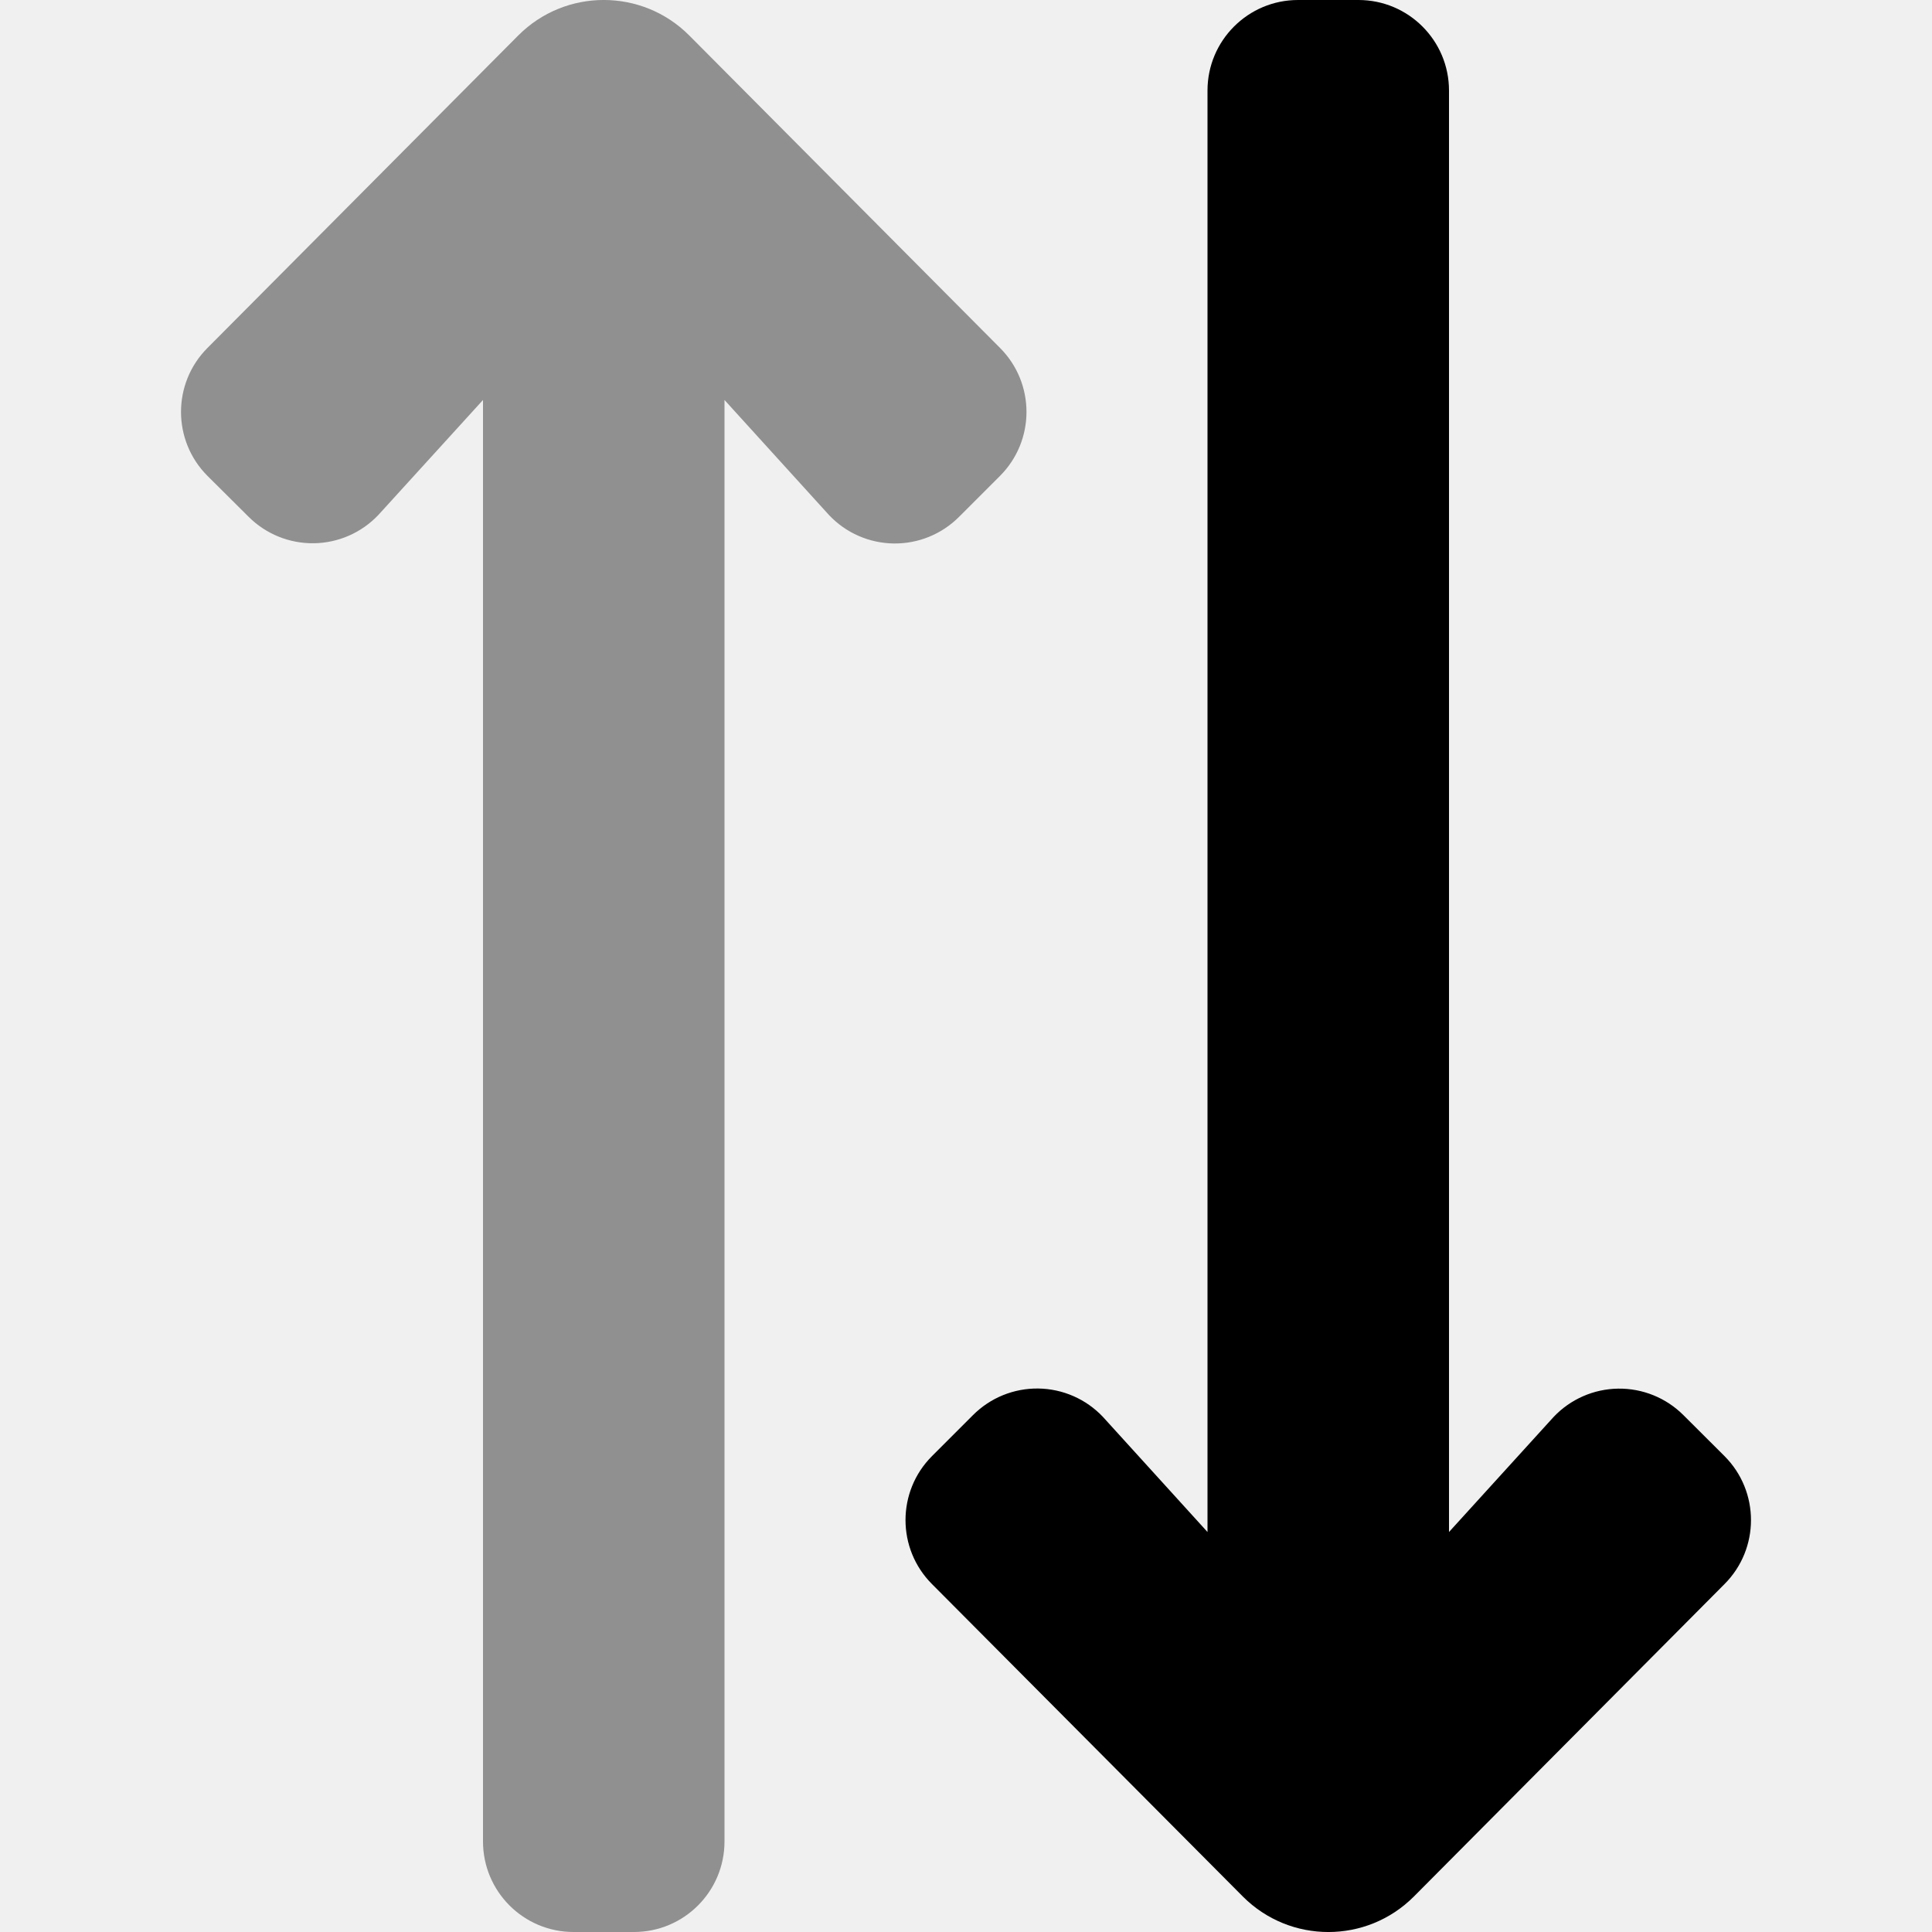
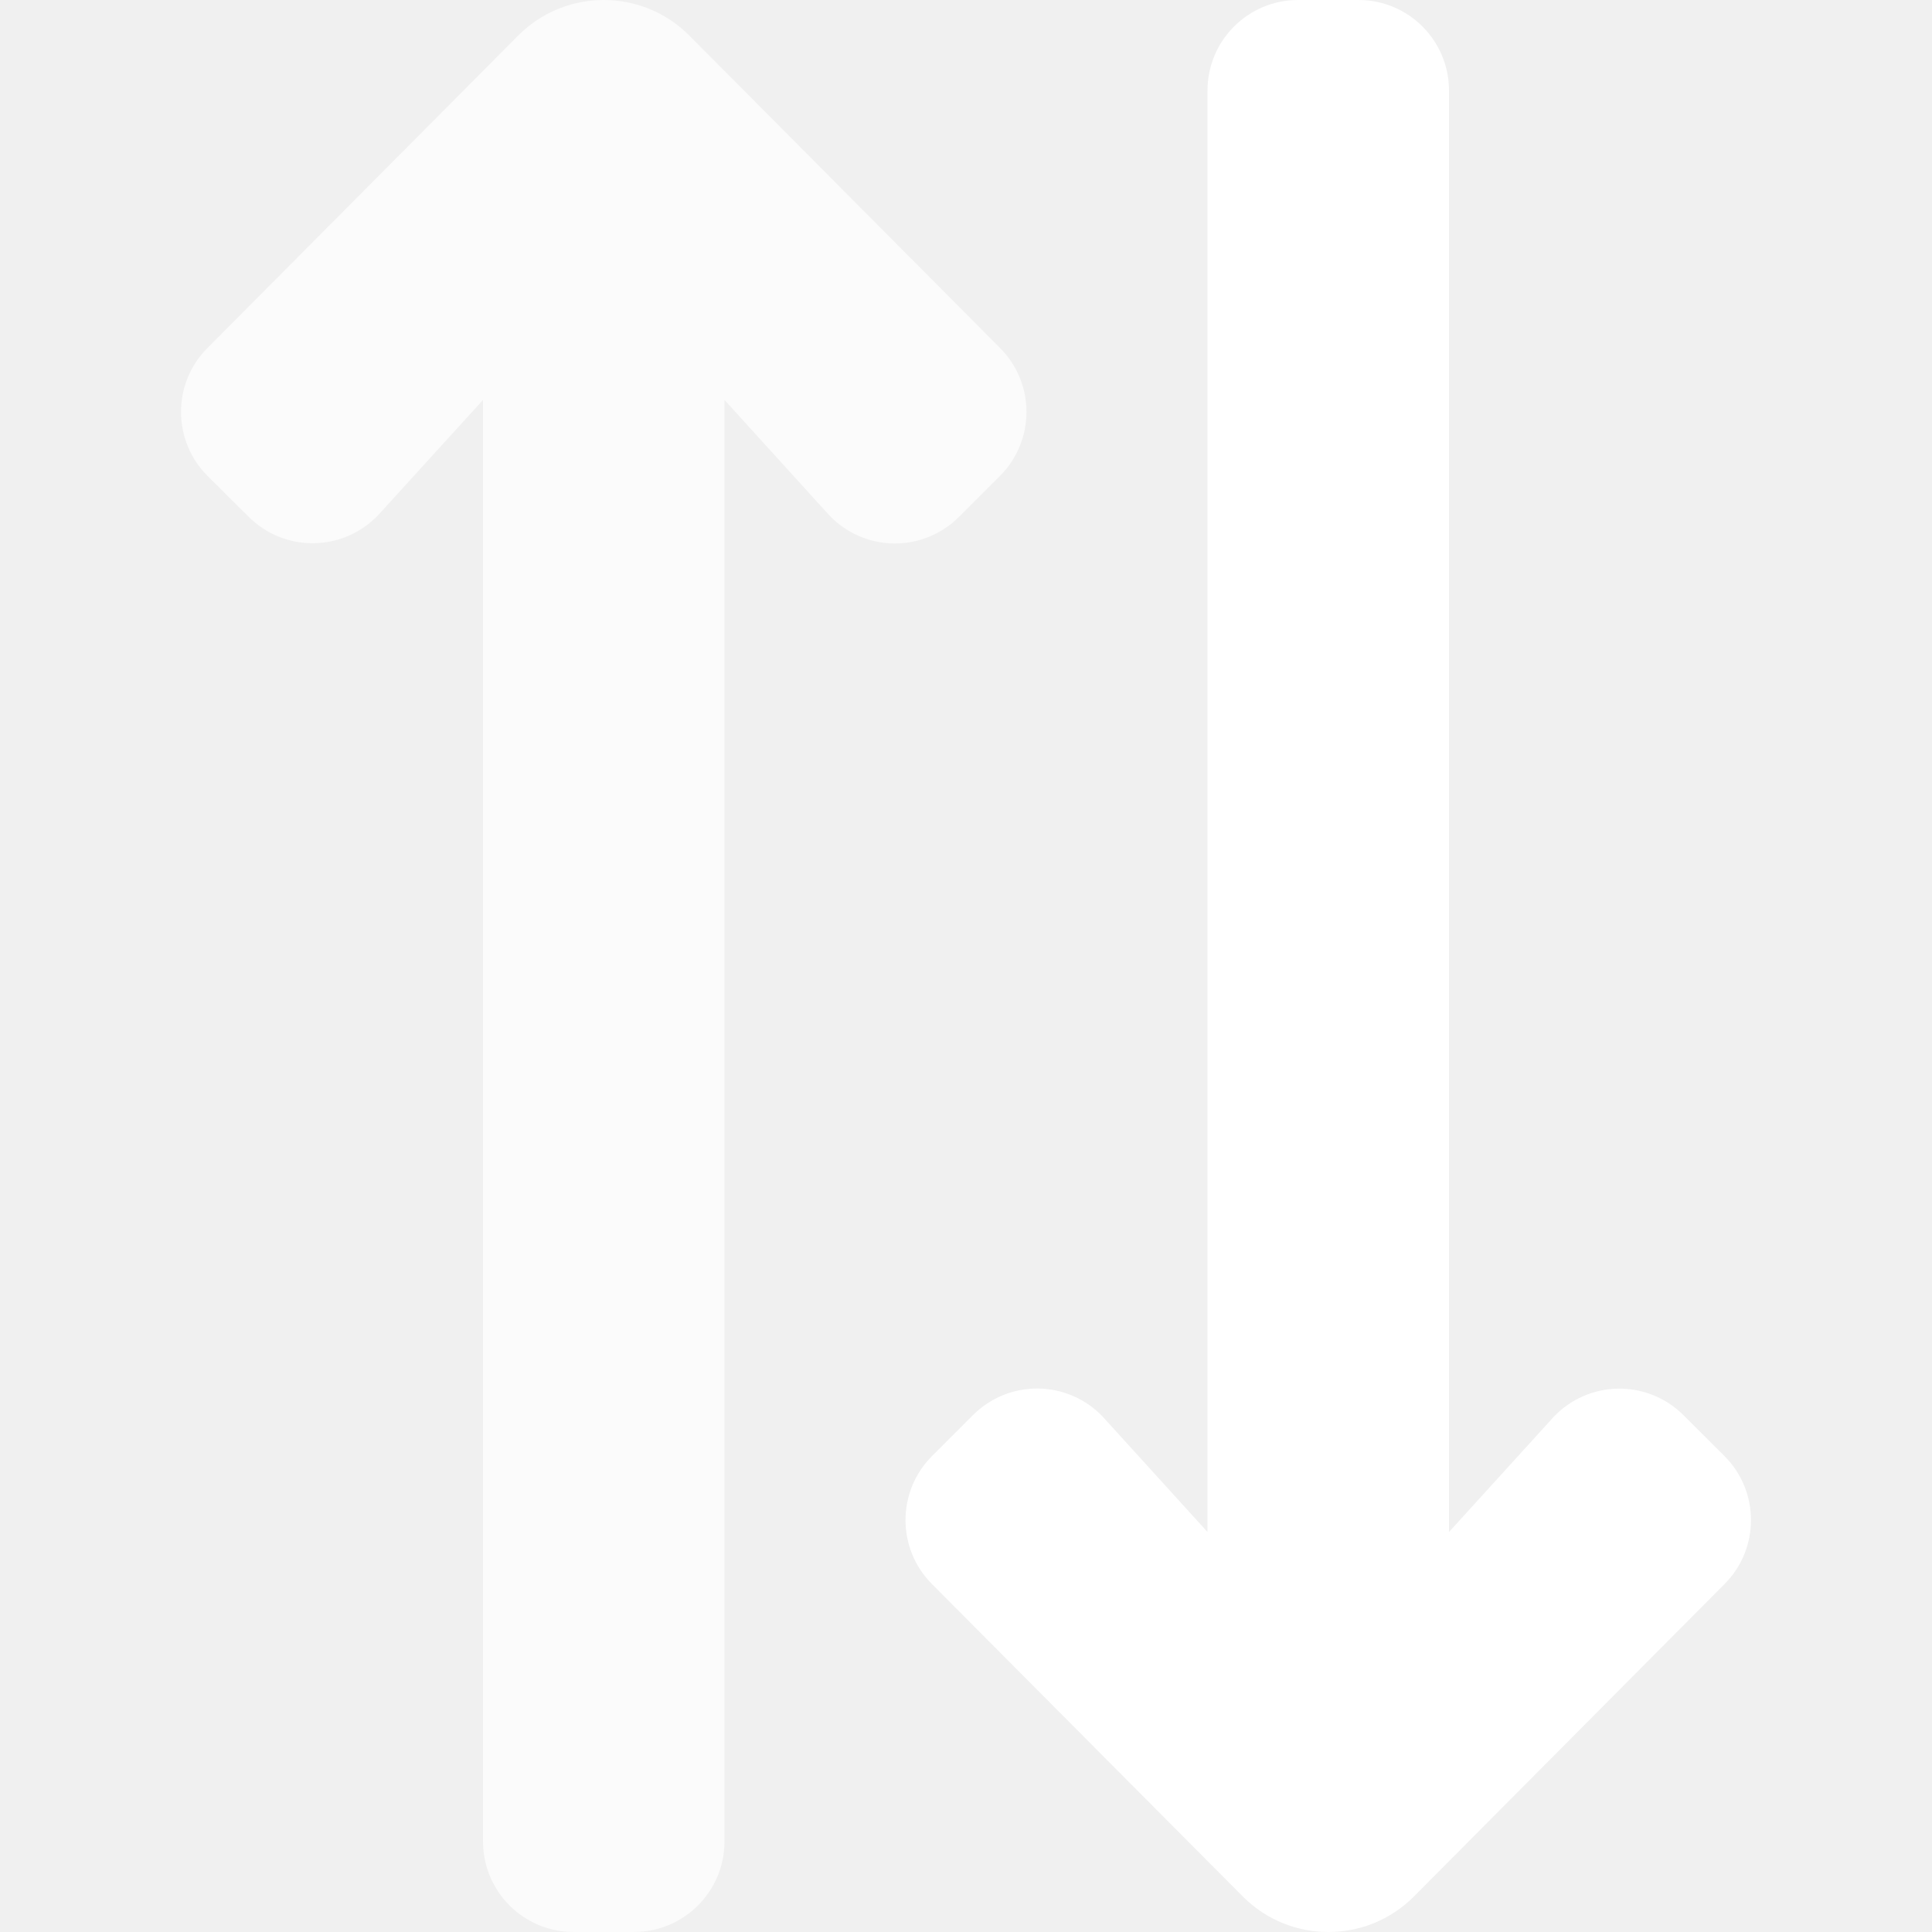
<svg xmlns="http://www.w3.org/2000/svg" width="16" height="16" viewBox="0 0 512 512">
  <defs>
-     <style>.fa-secondary{opacity:.4}</style>
+     <style>.fa-secondary{opacity:.7} path{fill:white}</style>
  </defs>
  <path transform="rotate(90, 256, 256)" d="M488 384H106l30.47 27.73a24 24 0 0 1 .47 34.4L126.13 457a24 24 0 0 1-33.94 0L9.37 374.63a32 32 0 0 1 0-45.26L92.19 247a24 24 0 0 1 33.94 0L137 257.87a24 24 0 0 1-.47 34.4L106 320h382a24 24 0 0 1 24 24v16a24 24 0 0 1-24 24z" class="fa-secondary" />
  <path transform="rotate(90, 256, 256)" d="M0 168v-16a24 24 0 0 1 24-24h382l-30.5-27.73a24 24 0 0 1-.47-34.4L385.87 55a24 24 0 0 1 33.94 0l82.82 82.34a32 32 0 0 1 0 45.26L419.81 265a24 24 0 0 1-33.94 0L375 254.13a24 24 0 0 1 .47-34.4L406 192H24a24 24 0 0 1-24-24z" class="fa-primary" />
</svg>
